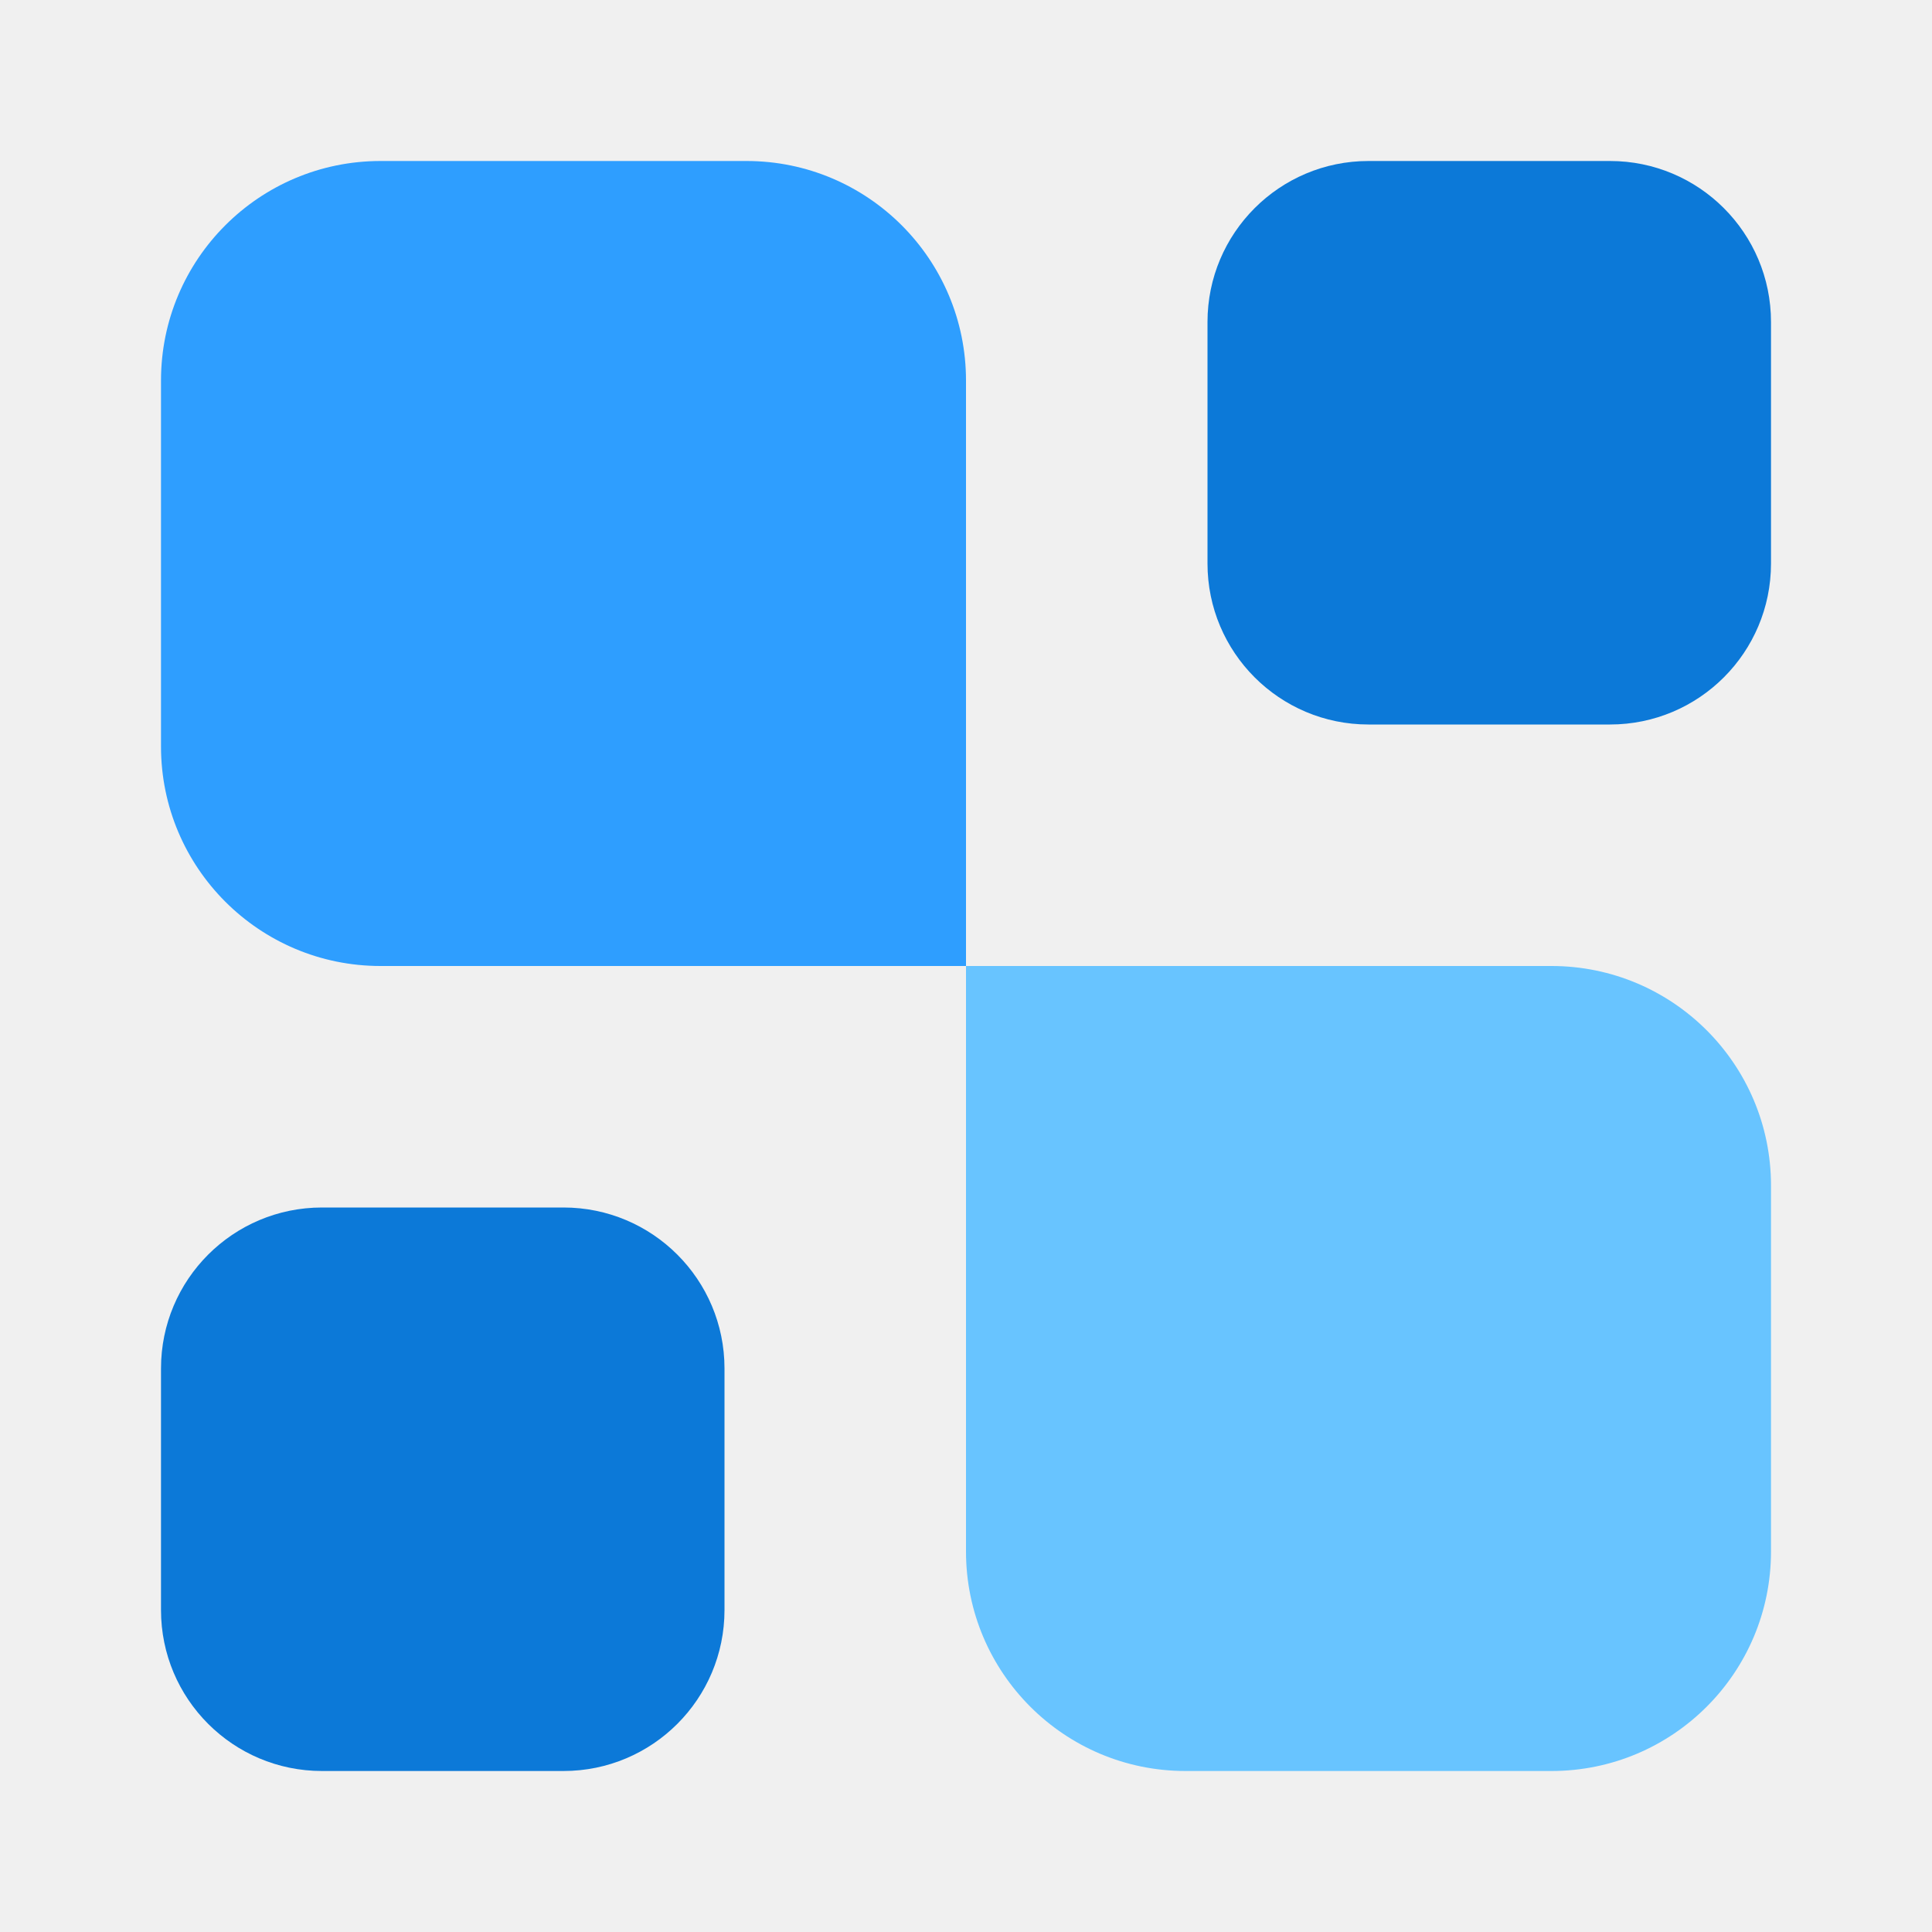
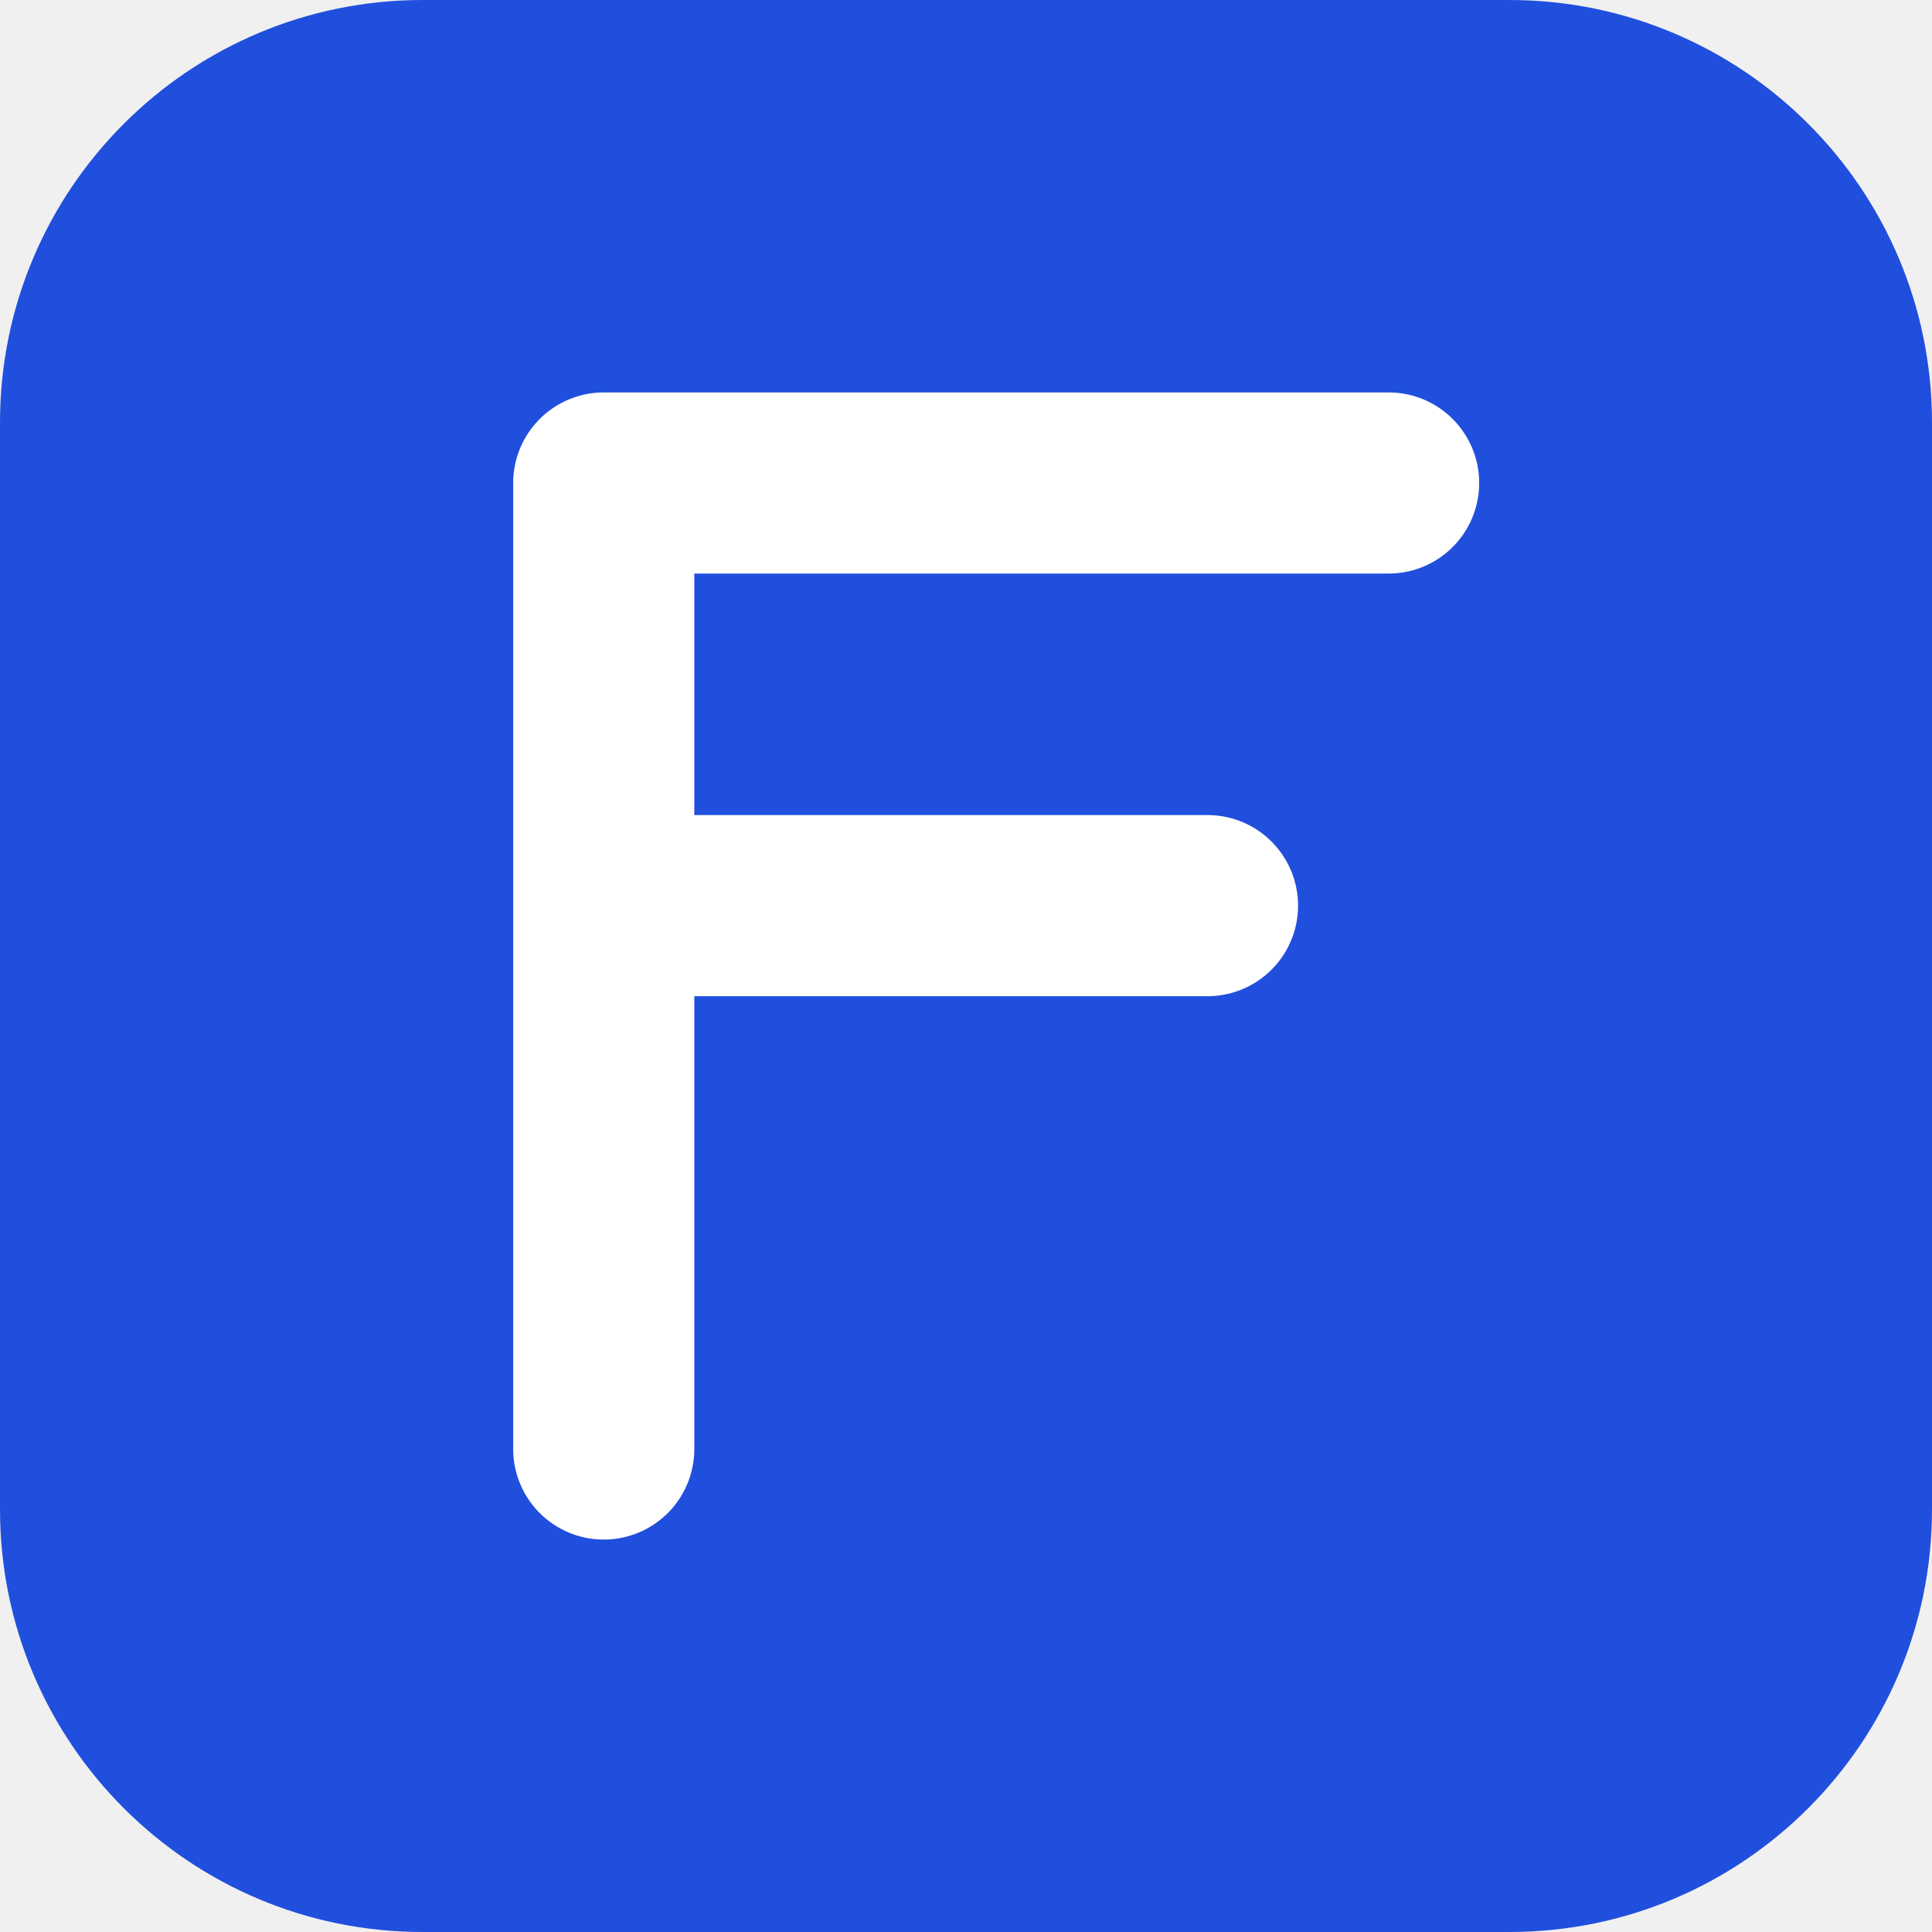
- <svg xmlns="http://www.w3.org/2000/svg" width="24" height="24" viewBox="0 0 24 24" fill="none">
-   <path d="M22 19.273C22 20.779 20.779 22 19.273 22H14.727C13.221 22 12 20.779 12 19.273V12H19.273C20.779 12 22 13.221 22 14.727V19.273Z" fill="#68C4FF" />
-   <path d="M20 2C21.105 2 22 2.895 22 4V7C22 8.105 21.105 9 20 9H17C15.895 9 15 8.105 15 7V4C15 2.895 15.895 2 17 2H20Z" fill="#0C79D8" />
-   <path d="M7 15C8.105 15 9 15.895 9 17V20C9 21.105 8.105 22 7 22H4C2.895 22 2 21.105 2 20V17C2 15.895 2.895 15 4 15H7Z" fill="#0C79D8" />
-   <path d="M12 12H4.727C3.221 12 2 10.779 2 9.273V4.727C2 3.221 3.221 2 4.727 2H9.273C10.779 2 12 3.221 12 4.727V12Z" fill="#2E9EFF" />
+ <svg xmlns="http://www.w3.org/2000/svg" viewBox="0 0 32 32">
+   <rect width="32" height="32" rx="7" fill="#214fdd" />
+   <path d="M10 24V8h13M10 15h10" fill="none" stroke="white" stroke-width="3" stroke-linecap="round" stroke-linejoin="round" />
</svg>
